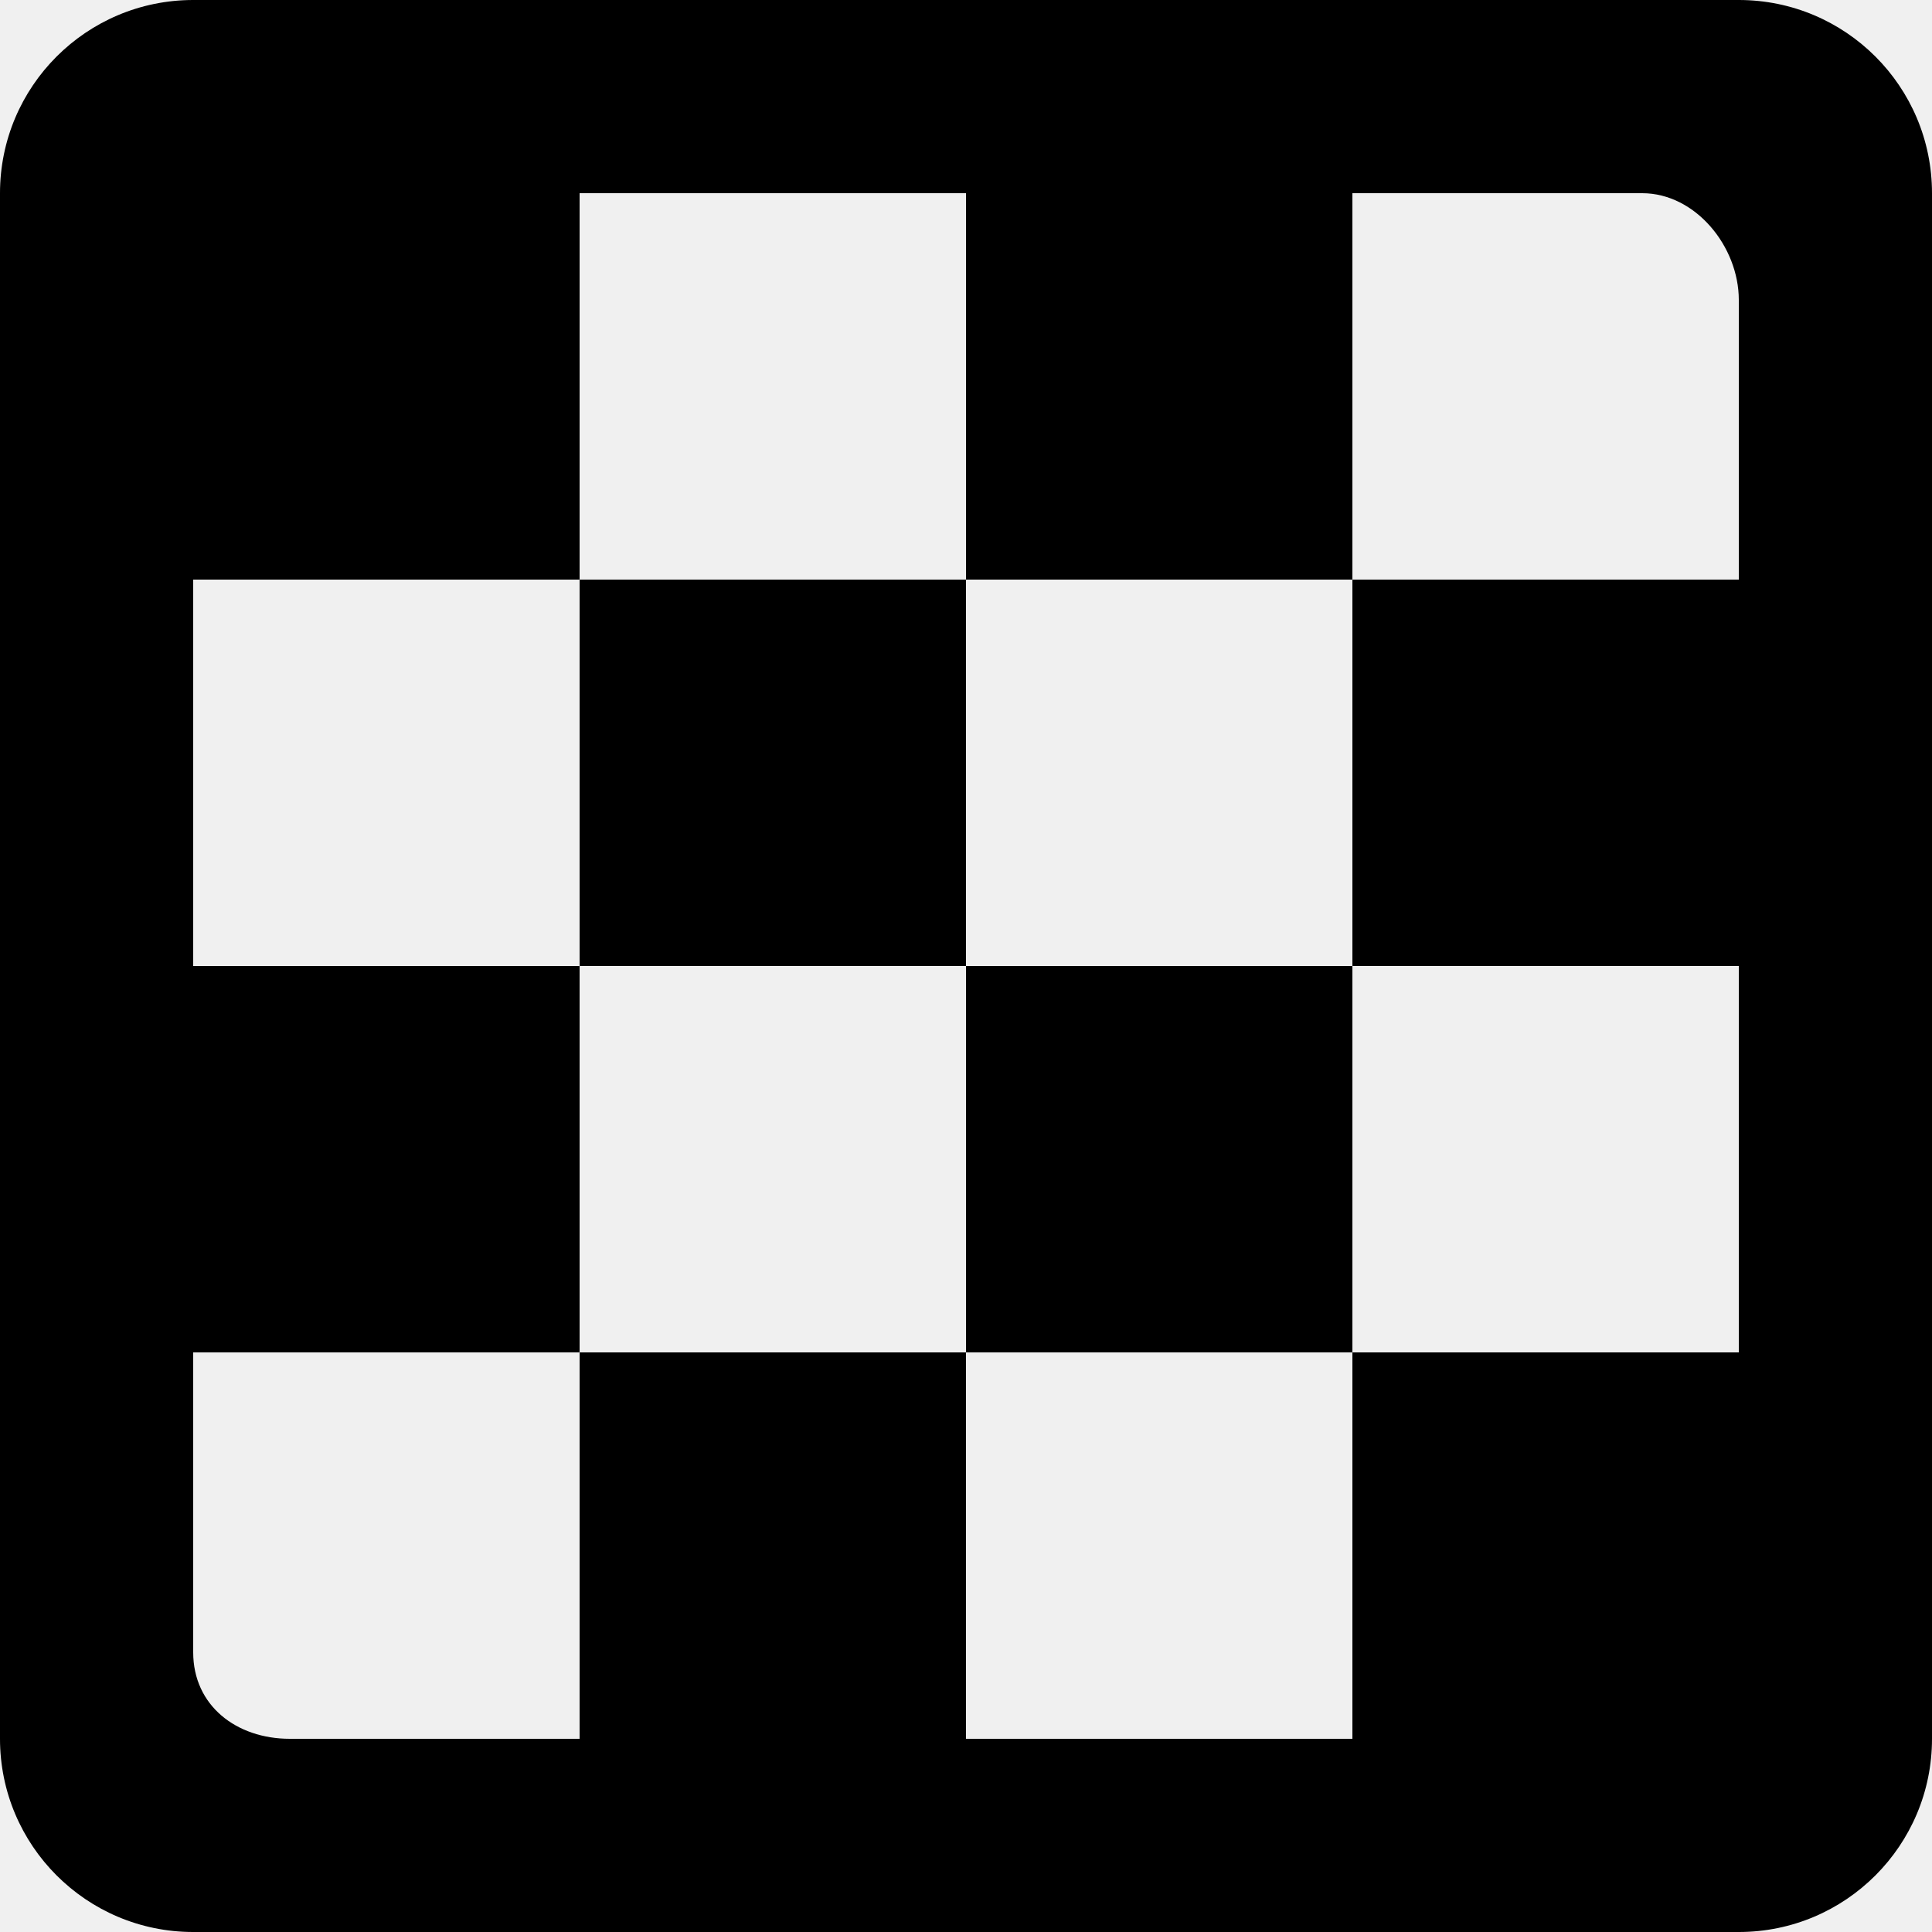
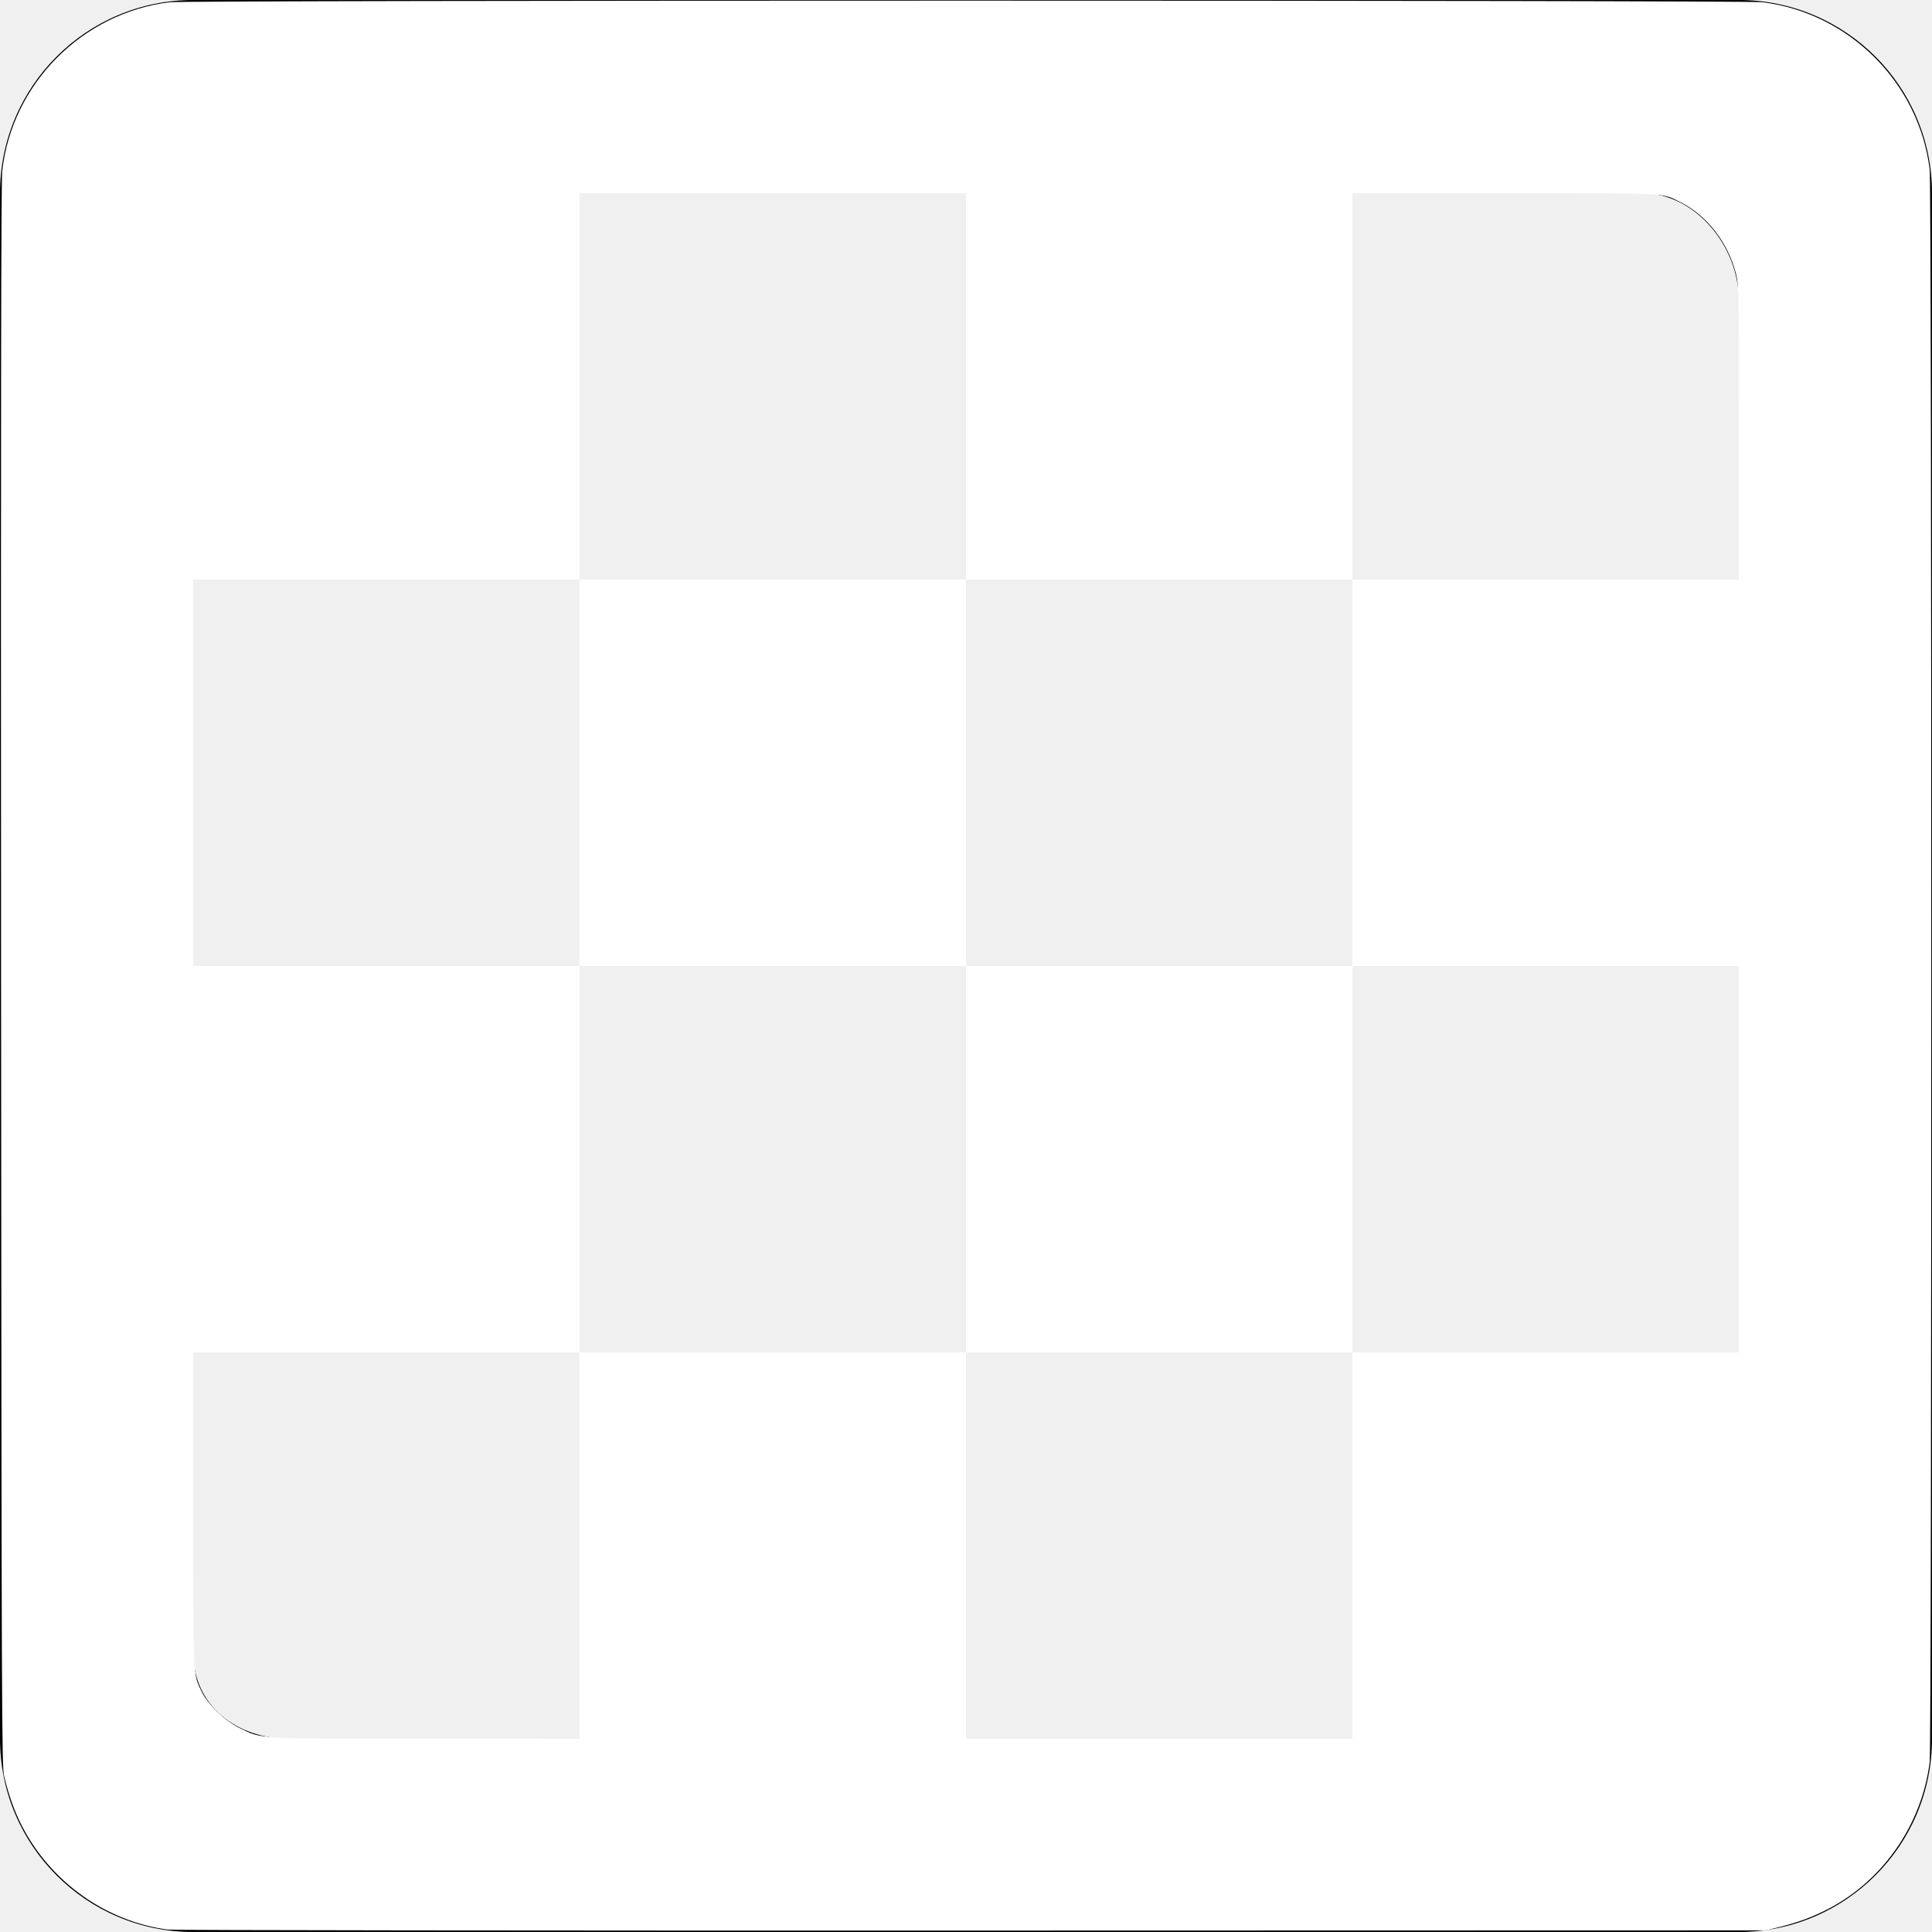
- <svg xmlns="http://www.w3.org/2000/svg" viewBox="0 0 20 20" version="1.1">
-   <defs>
- 
- </defs>
+ <svg xmlns="http://www.w3.org/2000/svg" viewBox="0 0 20 20" version="1.1" id="svg1">
+   <defs id="defs1" />
  <g id="Page-1" stroke="none" stroke-width="1" fill="none" fill-rule="evenodd">
    <g id="Dribbble-Light-Preview" transform="translate(-220, -2719)" fill="#000000">
      <g id="icons" transform="translate(56, 160)">
-         <path d="M174,2573 L178,2573 L178,2569 L174,2569 L174,2573 Z M170,2569 L174,2569 L174,2565 L170,2565 L170,2569 Z M182,2565 L178,2565 L178,2569 L182,2569 L182,2573 L178,2573 L178,2577 L174,2577 L174,2573 L170,2573 L170,2577 L167,2577 C166.448,2577 166,2576.657 166,2576.105 L166,2573 L170,2573 L170,2569 L166,2569 L166,2565 L170,2565 L170,2561 L174,2561 L174,2565 L178,2565 L178,2561 L181,2561 C181.552,2561 182,2561.552 182,2562.105 L182,2565 Z M182,2559 L166,2559 C164.895,2559 164,2559.895 164,2561 L164,2577 C164,2578.104 164.895,2579 166,2579 L182,2579 C183.105,2579 184,2578.104 184,2577 L184,2561 C184,2559.895 183.105,2559 182,2559 L182,2559 Z" id="chess-[#1218]">
- 
- </path>
+         <path d="M174,2573 L178,2573 L178,2569 L174,2569 L174,2573 Z M170,2569 L174,2569 L174,2565 L170,2565 L170,2569 Z M182,2565 L178,2565 L178,2569 L182,2569 L182,2573 L178,2573 L178,2577 L174,2577 L174,2573 L170,2573 L170,2577 L167,2577 C166.448,2577 166,2576.657 166,2576.105 L166,2573 L170,2573 L170,2569 L166,2569 L166,2565 L170,2565 L170,2561 L174,2561 L174,2565 L178,2565 L178,2561 L181,2561 C181.552,2561 182,2561.552 182,2562.105 L182,2565 Z M182,2559 L166,2559 C164.895,2559 164,2559.895 164,2561 L164,2577 C164,2578.104 164.895,2579 166,2579 L182,2579 C183.105,2579 184,2578.104 184,2577 L184,2561 C184,2559.895 183.105,2559 182,2559 L182,2559 Z" id="chess-[#1218]" />
      </g>
    </g>
  </g>
+   <path style="fill:#ffffff;stroke-width:0.015" d="M 1.743,19.976 C 1.098,19.892 0.522,19.482 0.223,18.894 0.15,18.751 0.092,18.589 0.043,18.388 0.018,18.288 0.016,17.79 0.011,10.099 0.008,4.274 0.011,1.874 0.023,1.77 0.125,0.866 0.851,0.134 1.756,0.023 c 0.18,-0.022 16.307,-0.022 16.487,0 0.899,0.11 1.623,0.834 1.733,1.733 0.022,0.179 0.022,16.309 8.1e-5,16.484 -0.084,0.667 -0.506,1.26 -1.102,1.547 -0.153,0.074 -0.273,0.116 -0.464,0.164 l -0.129,0.032 -8.221,0.002 c -4.521,0.001 -8.265,-0.003 -8.318,-0.01 z M 6,16 v -2 h 2 2 v 2 2 h 2 2 v -2 -2 h 2 2 V 12 10 H 16 14 V 8 6 h 2 2 V 4.474 C 18,3.008 17.999,2.943 17.97,2.831 17.888,2.511 17.671,2.231 17.398,2.094 17.202,1.995 17.3,2 15.571,2 H 14 V 4 6 H 12 10 V 4 2 H 8 6 V 4 6 H 4 2 v 2 2 h 2 2 v 2 2 H 4 2 v 1.624 c 0,1.771 -0.003,1.697 0.087,1.887 0.062,0.13 0.241,0.303 0.388,0.375 0.239,0.117 0.146,0.112 1.932,0.113 L 6,18 Z" id="path1" />
+   <path style="fill:#ffffff;stroke-width:0.015" d="M 6,8 V 6 h 2 2 v 2 2 H 8 6 Z" id="path2" />
+   <path style="fill:#ffffff;stroke-width:0.015" d="m 10,12 v -2 h 2 2 v 2 2 h -2 -2 z" id="path3" />
</svg>
